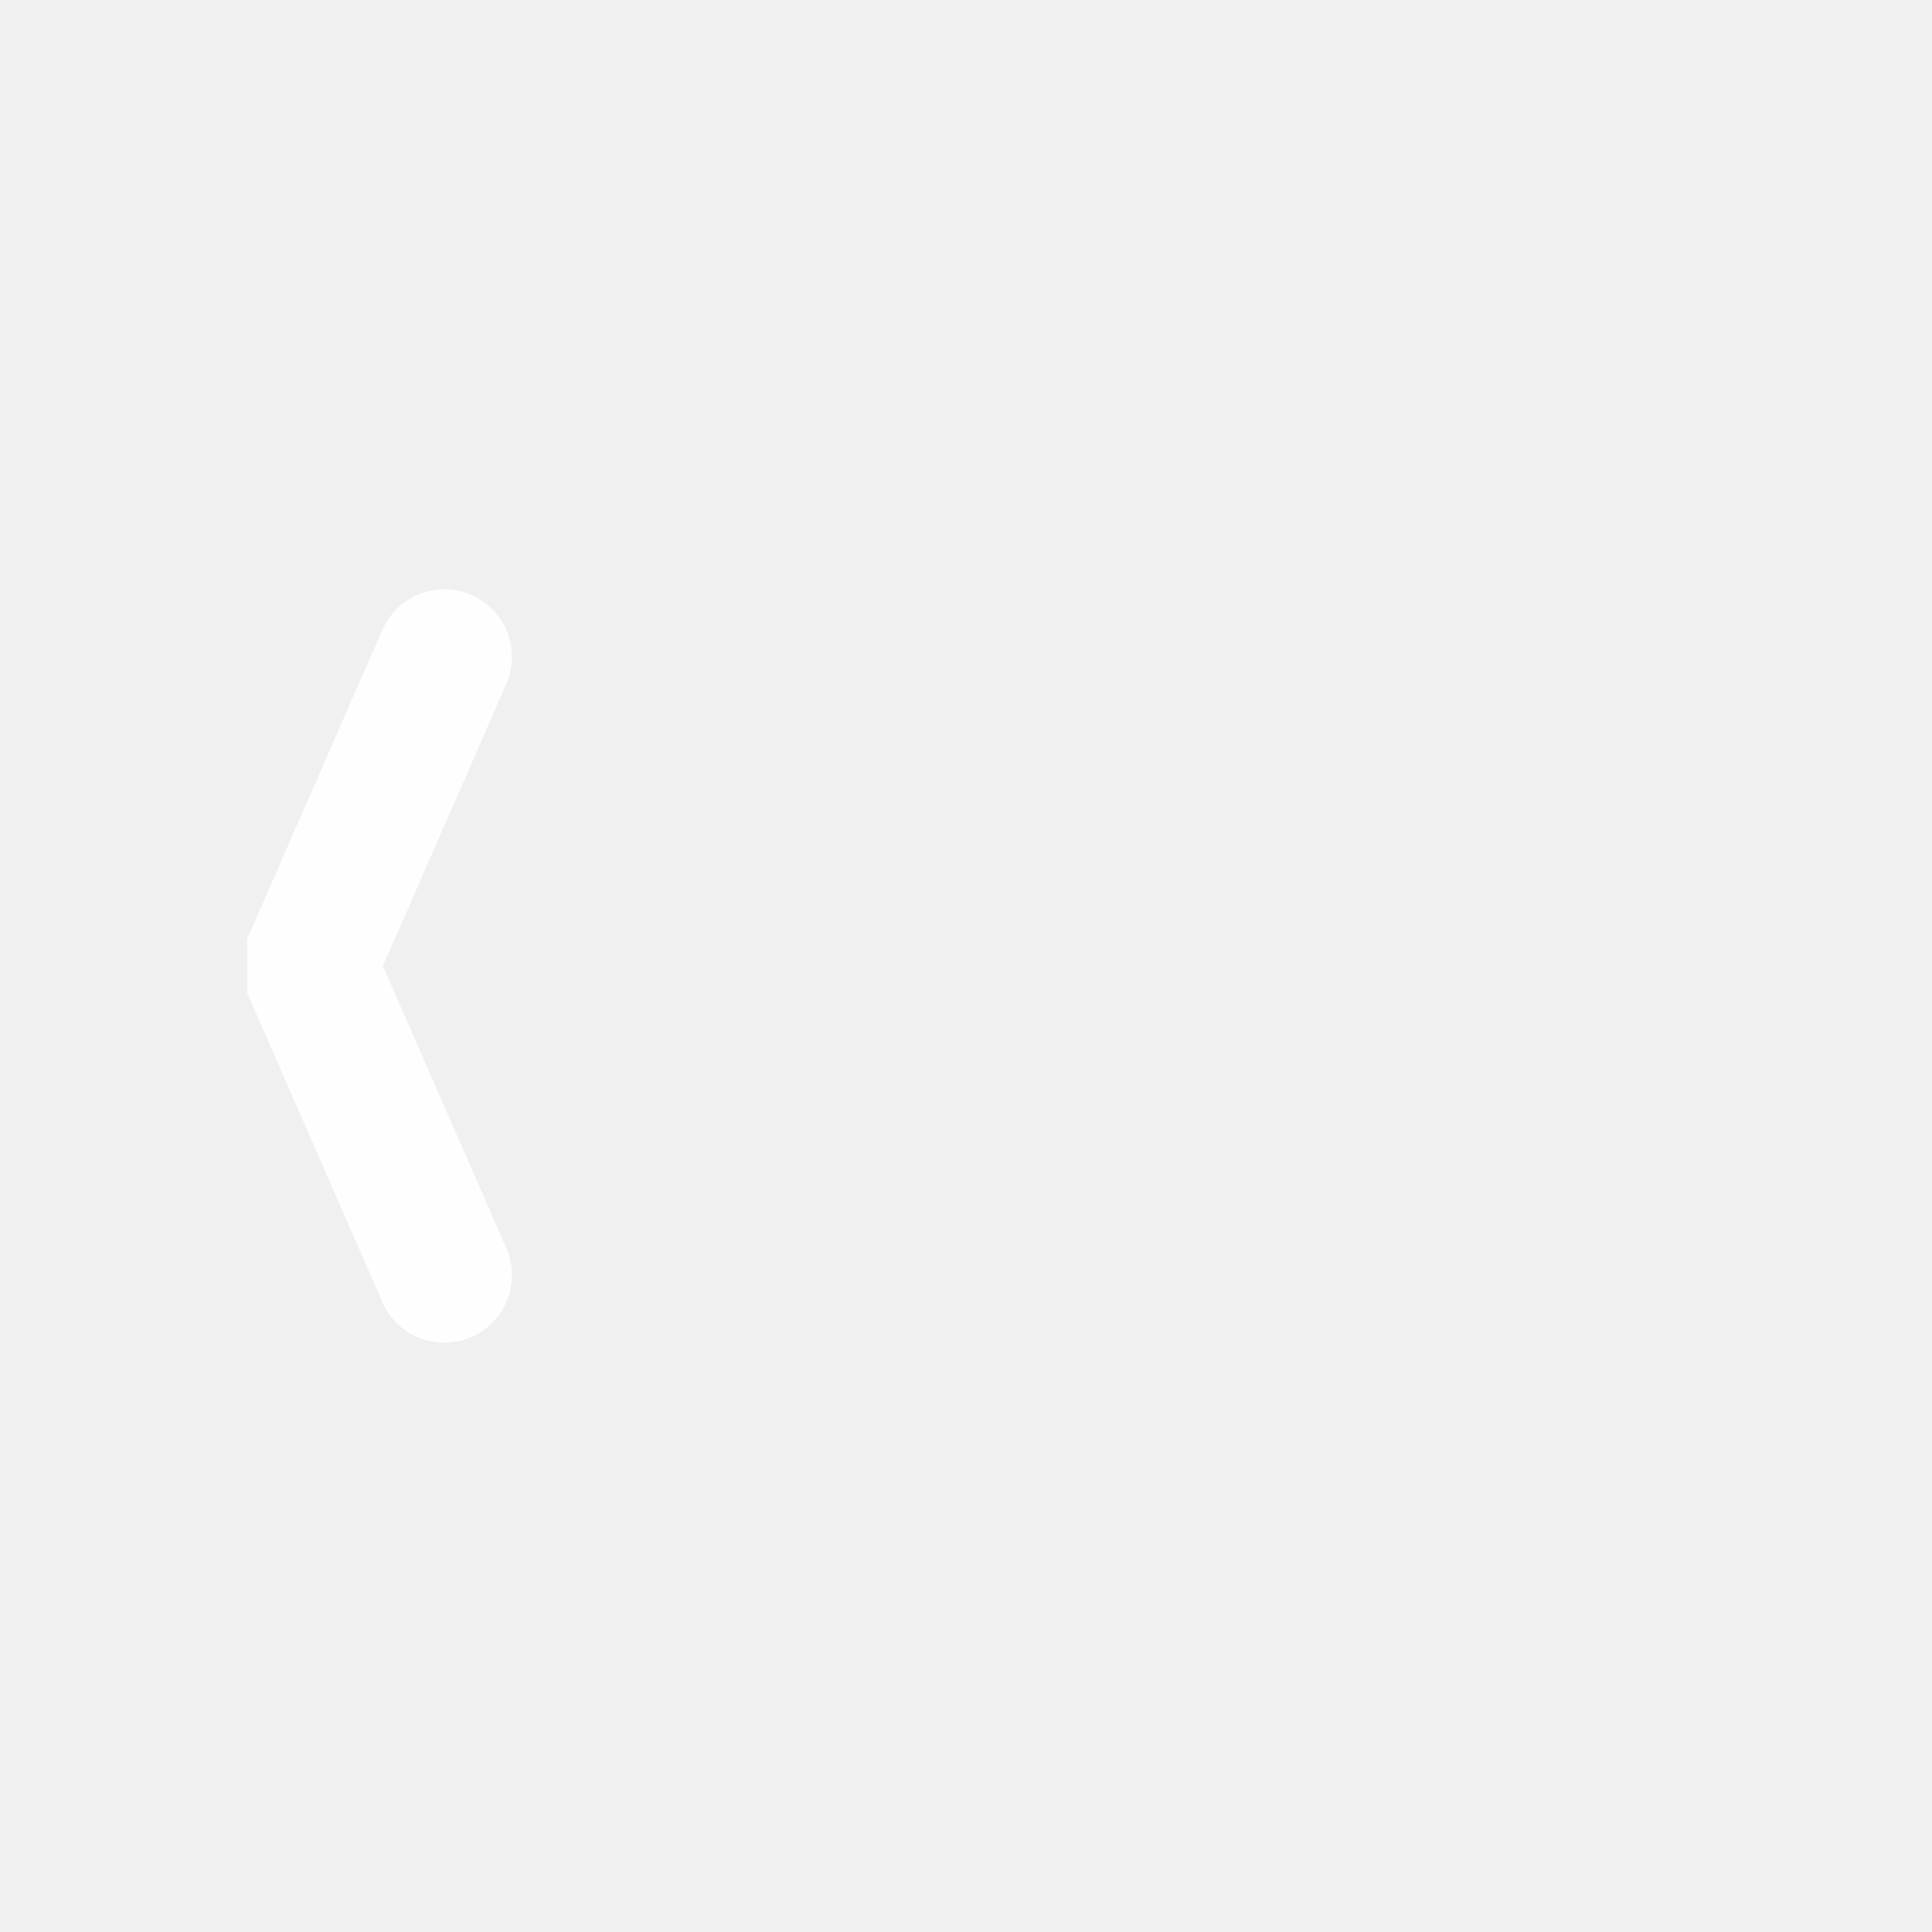
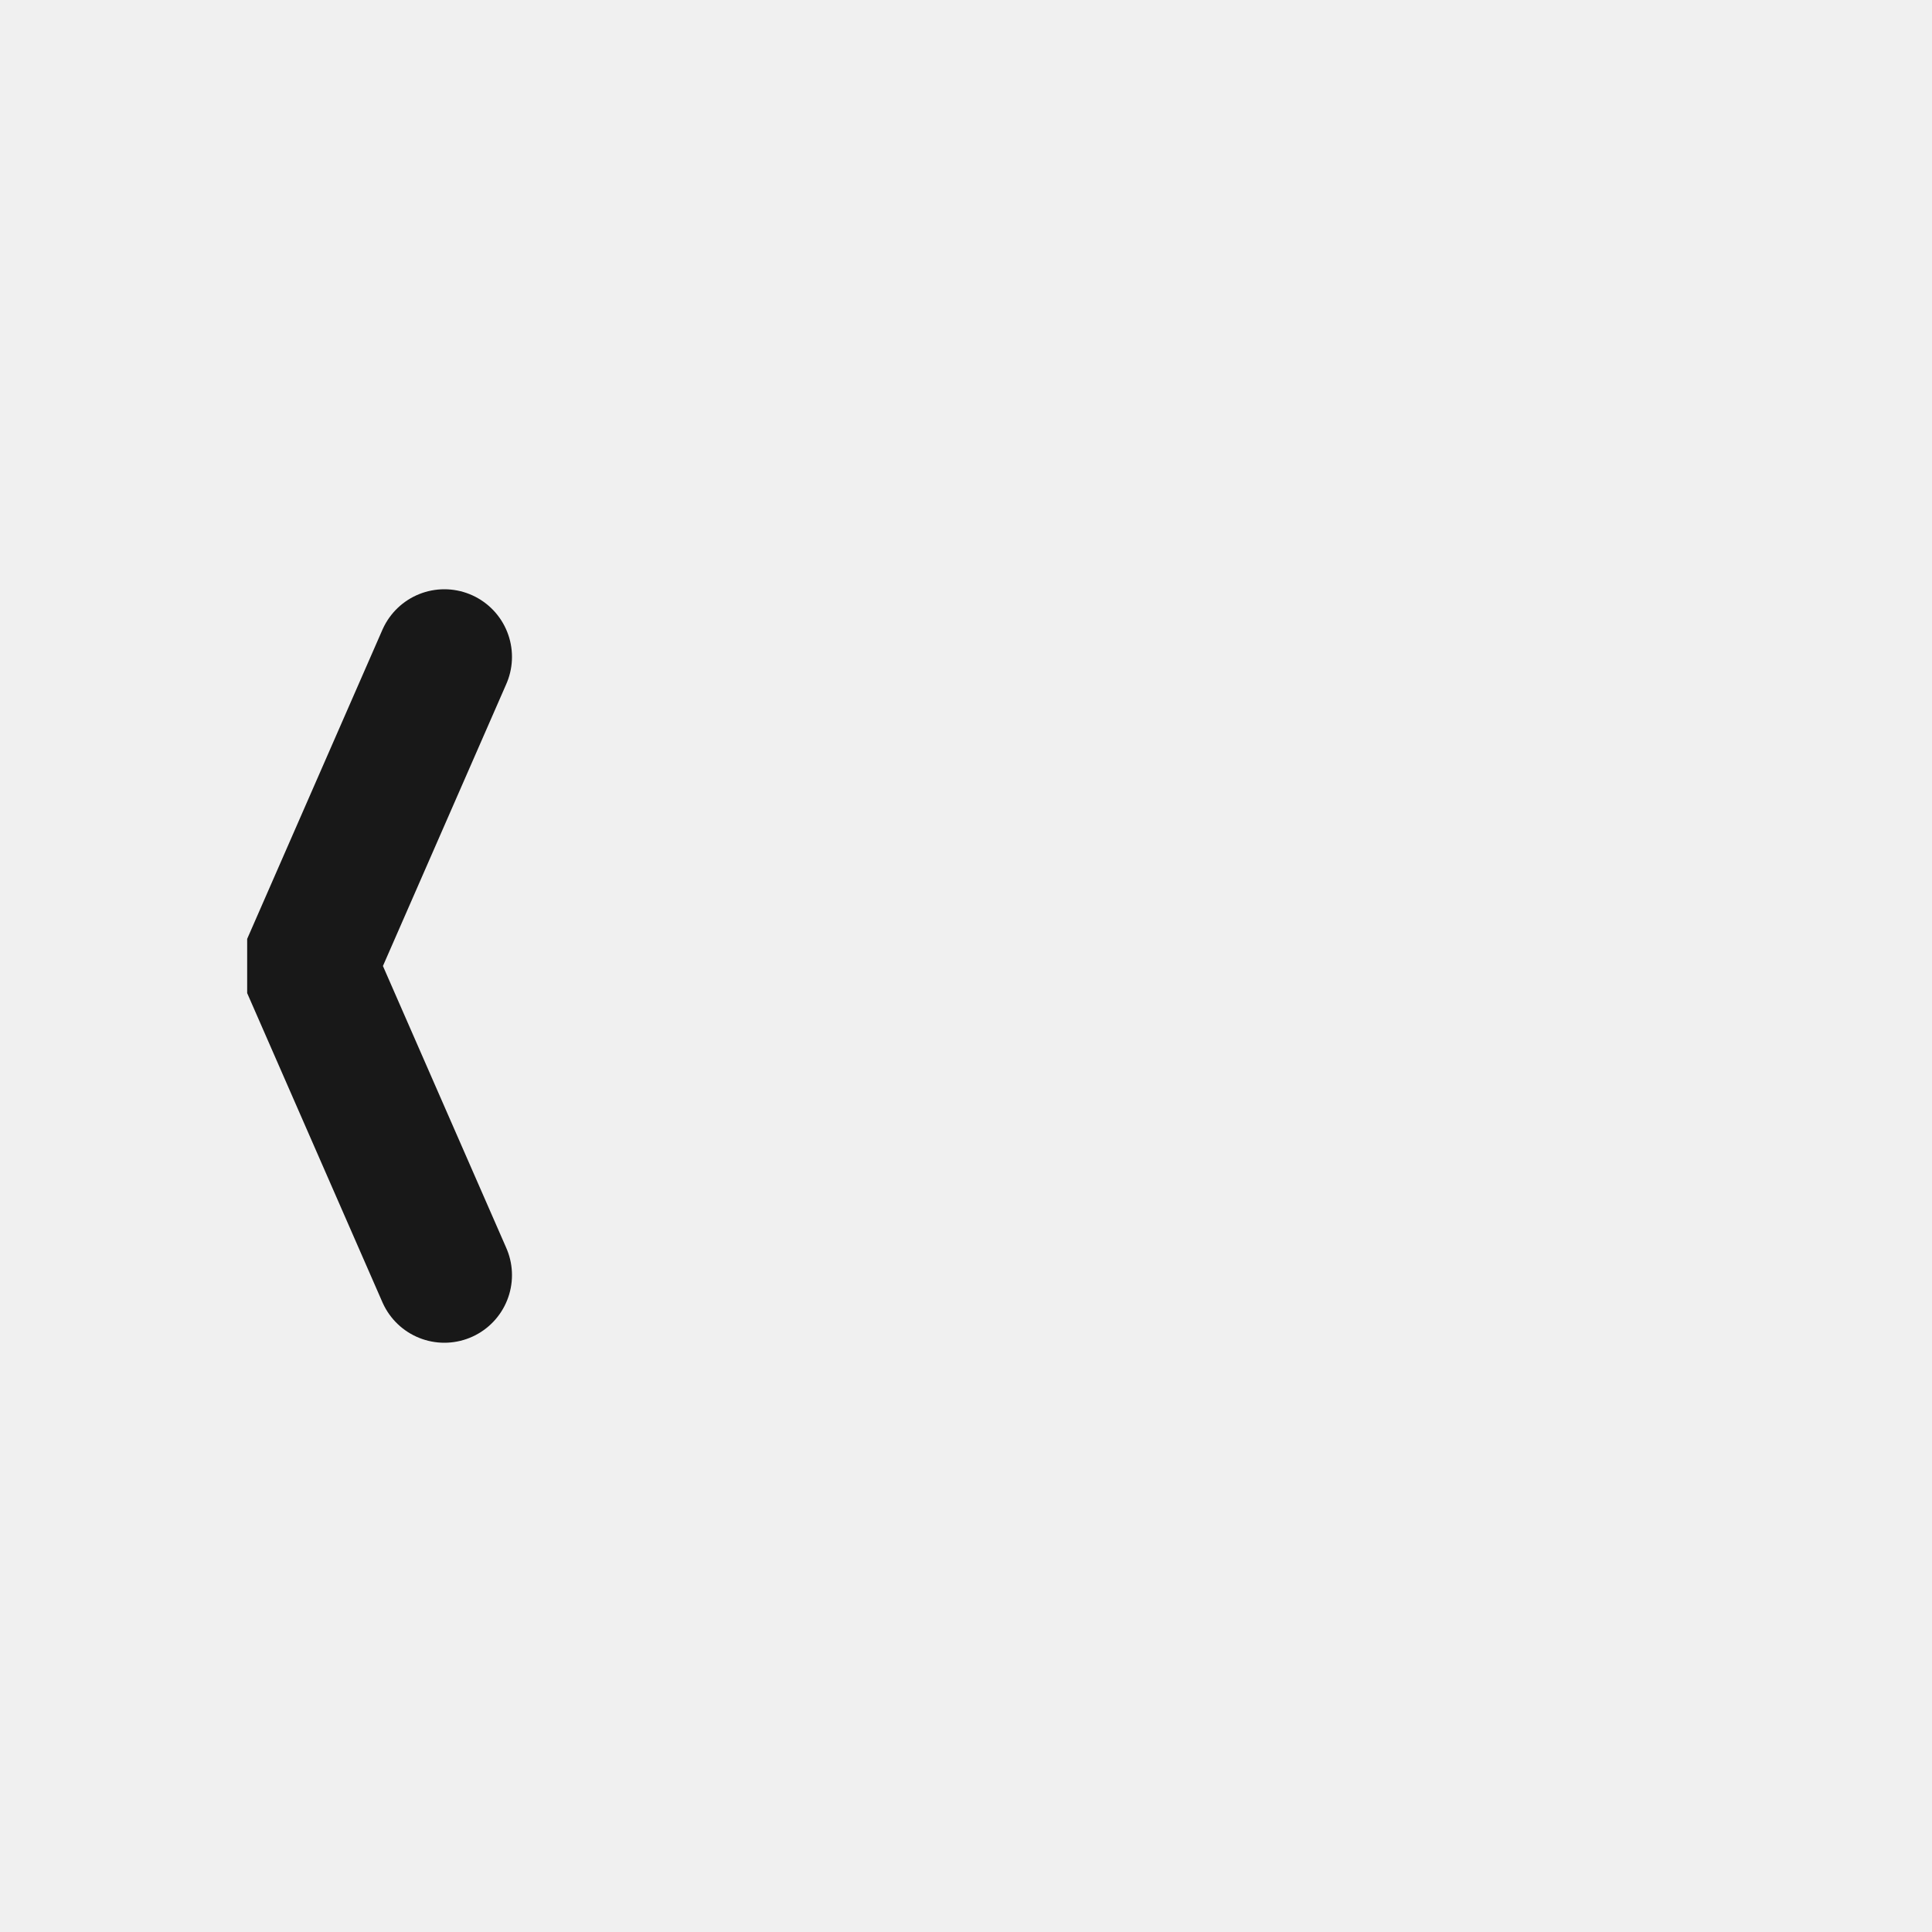
<svg xmlns="http://www.w3.org/2000/svg" viewBox="0 0 100 100" image-rendering="optimizeQuality" shape-rendering="geometricPrecision" text-rendering="geometricPrecision" version="1.1">
-   <path d="M 23, 66 L 16 50 L 23 34" fill="none" stroke="white" stroke-width="7" stroke-opacity="0.9" stroke-linecap="round" stroke-linejoin="bevel" />
+   <path d="M 23, 66 L 16 50 L 23 34" fill="none" stroke="black" stroke-width="7" stroke-opacity="0.9" stroke-linecap="round" stroke-linejoin="bevel" />
</svg>
